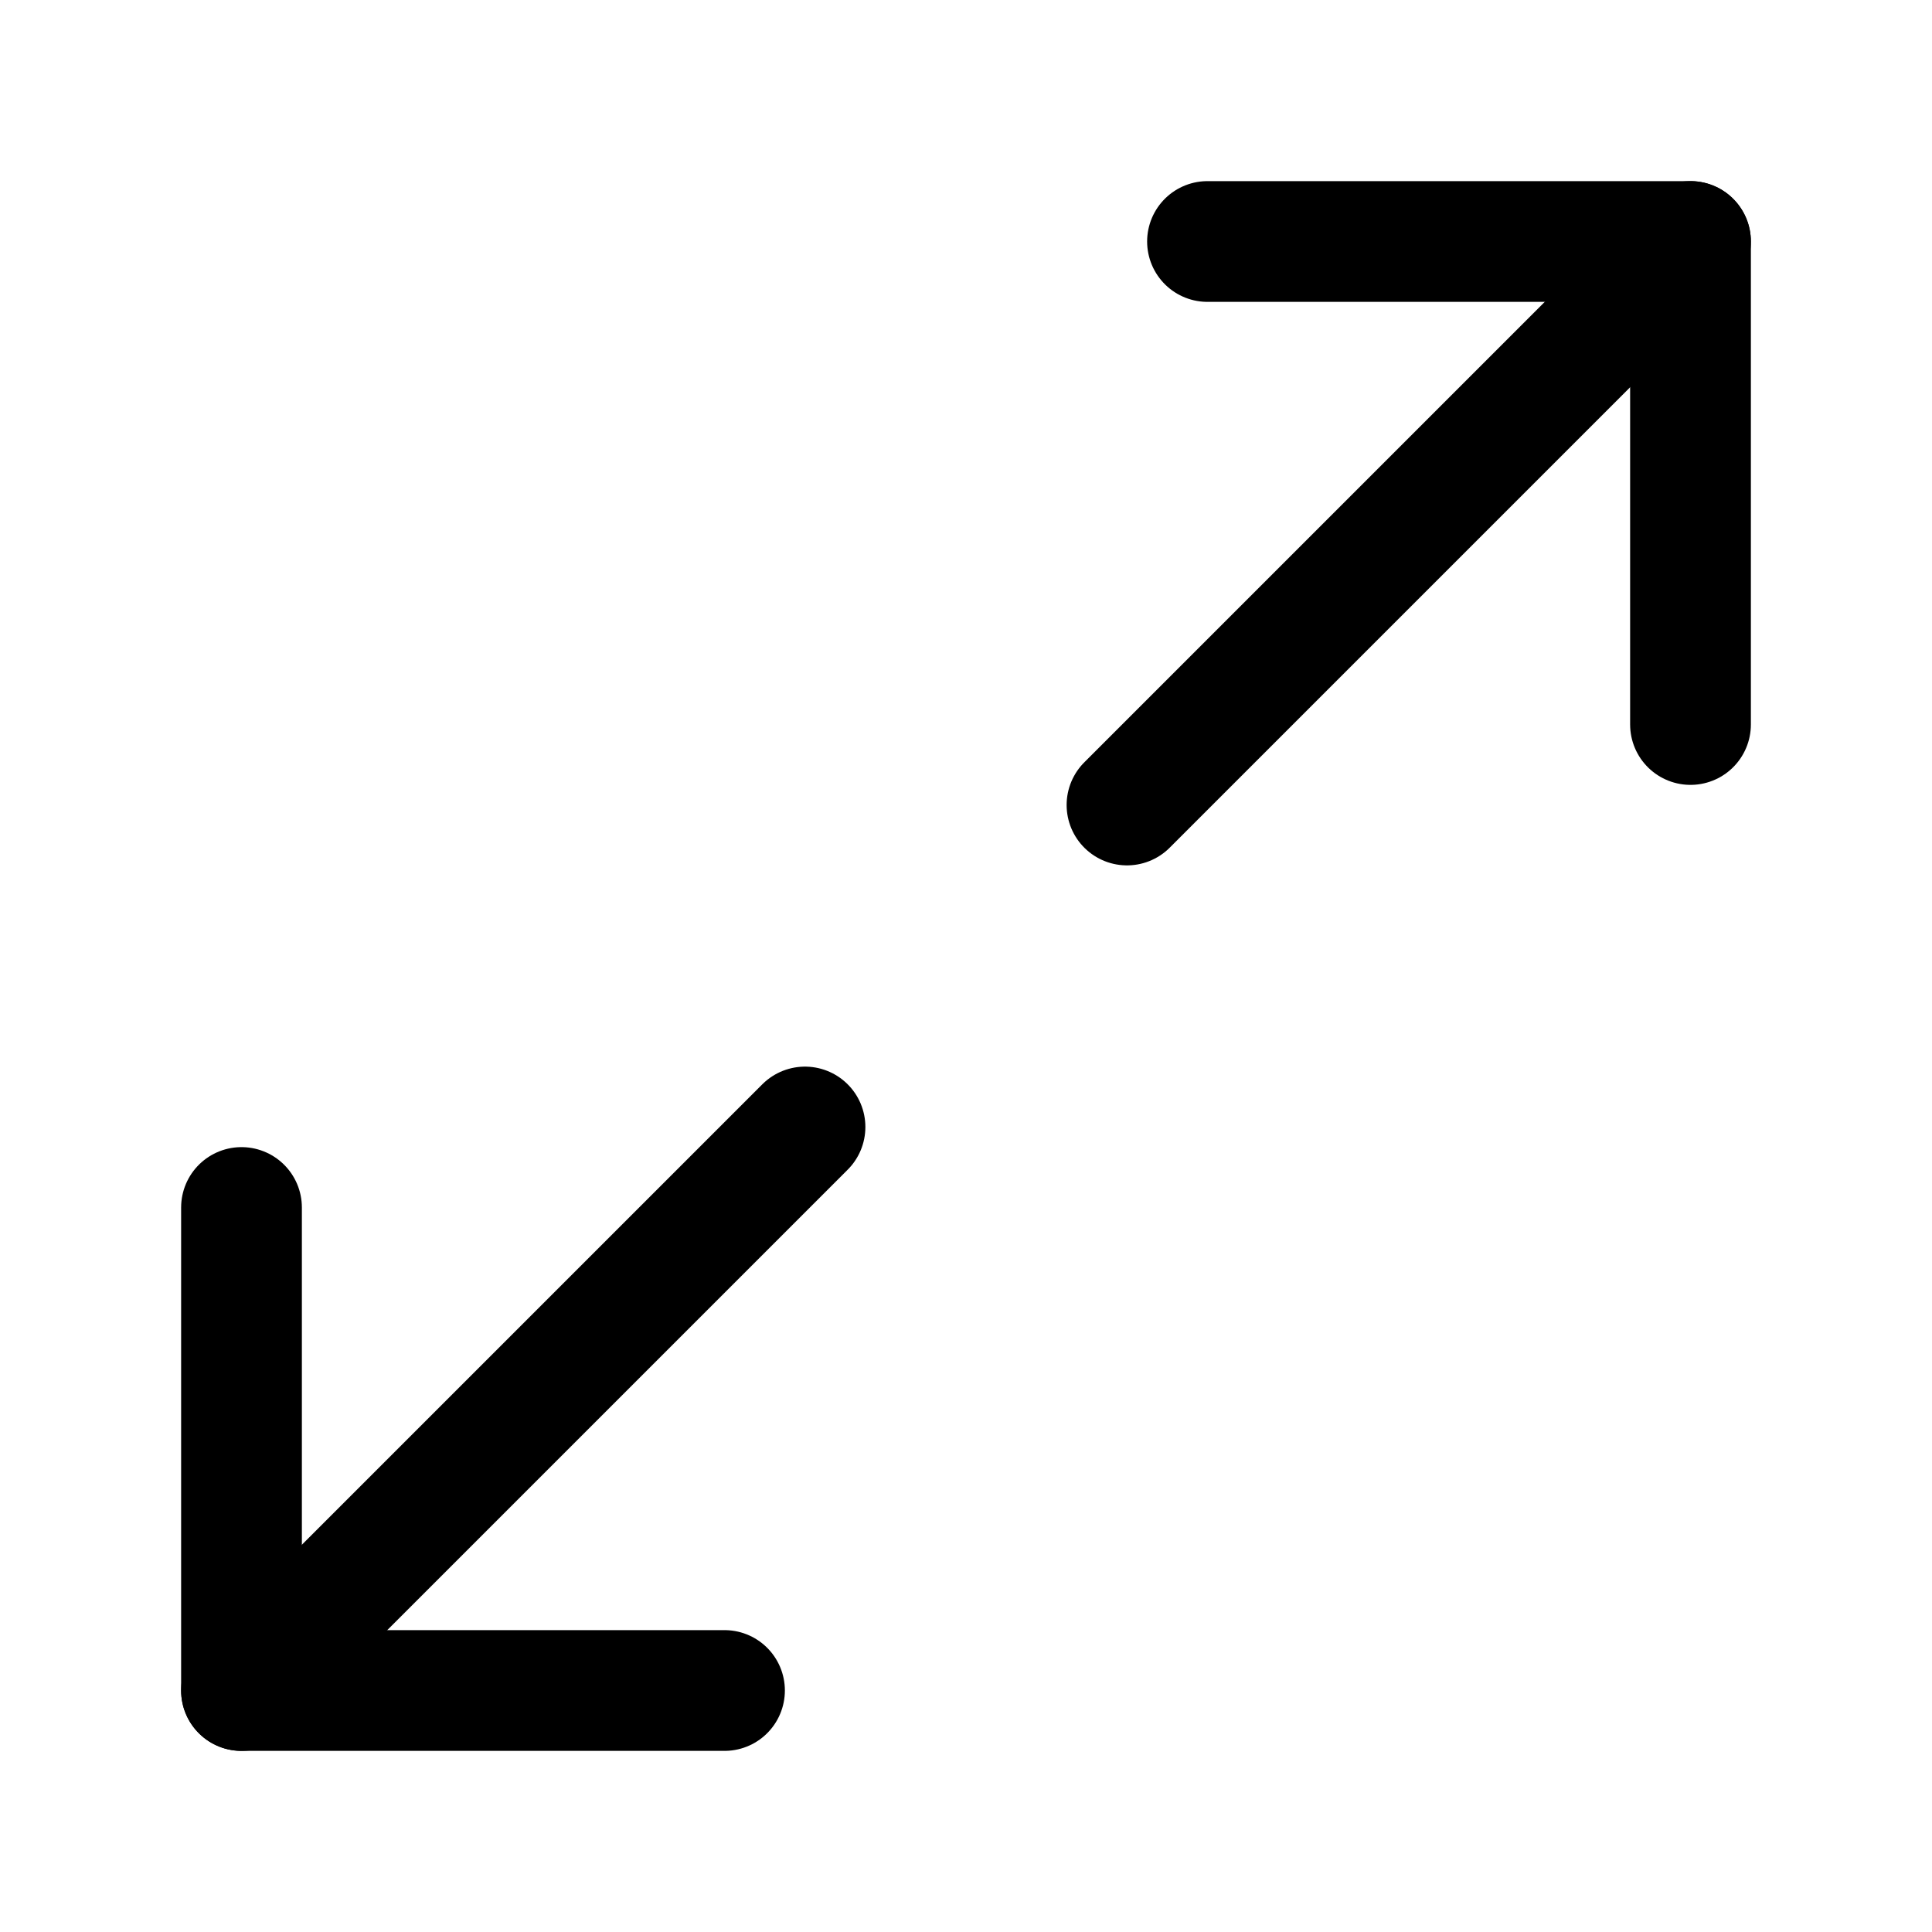
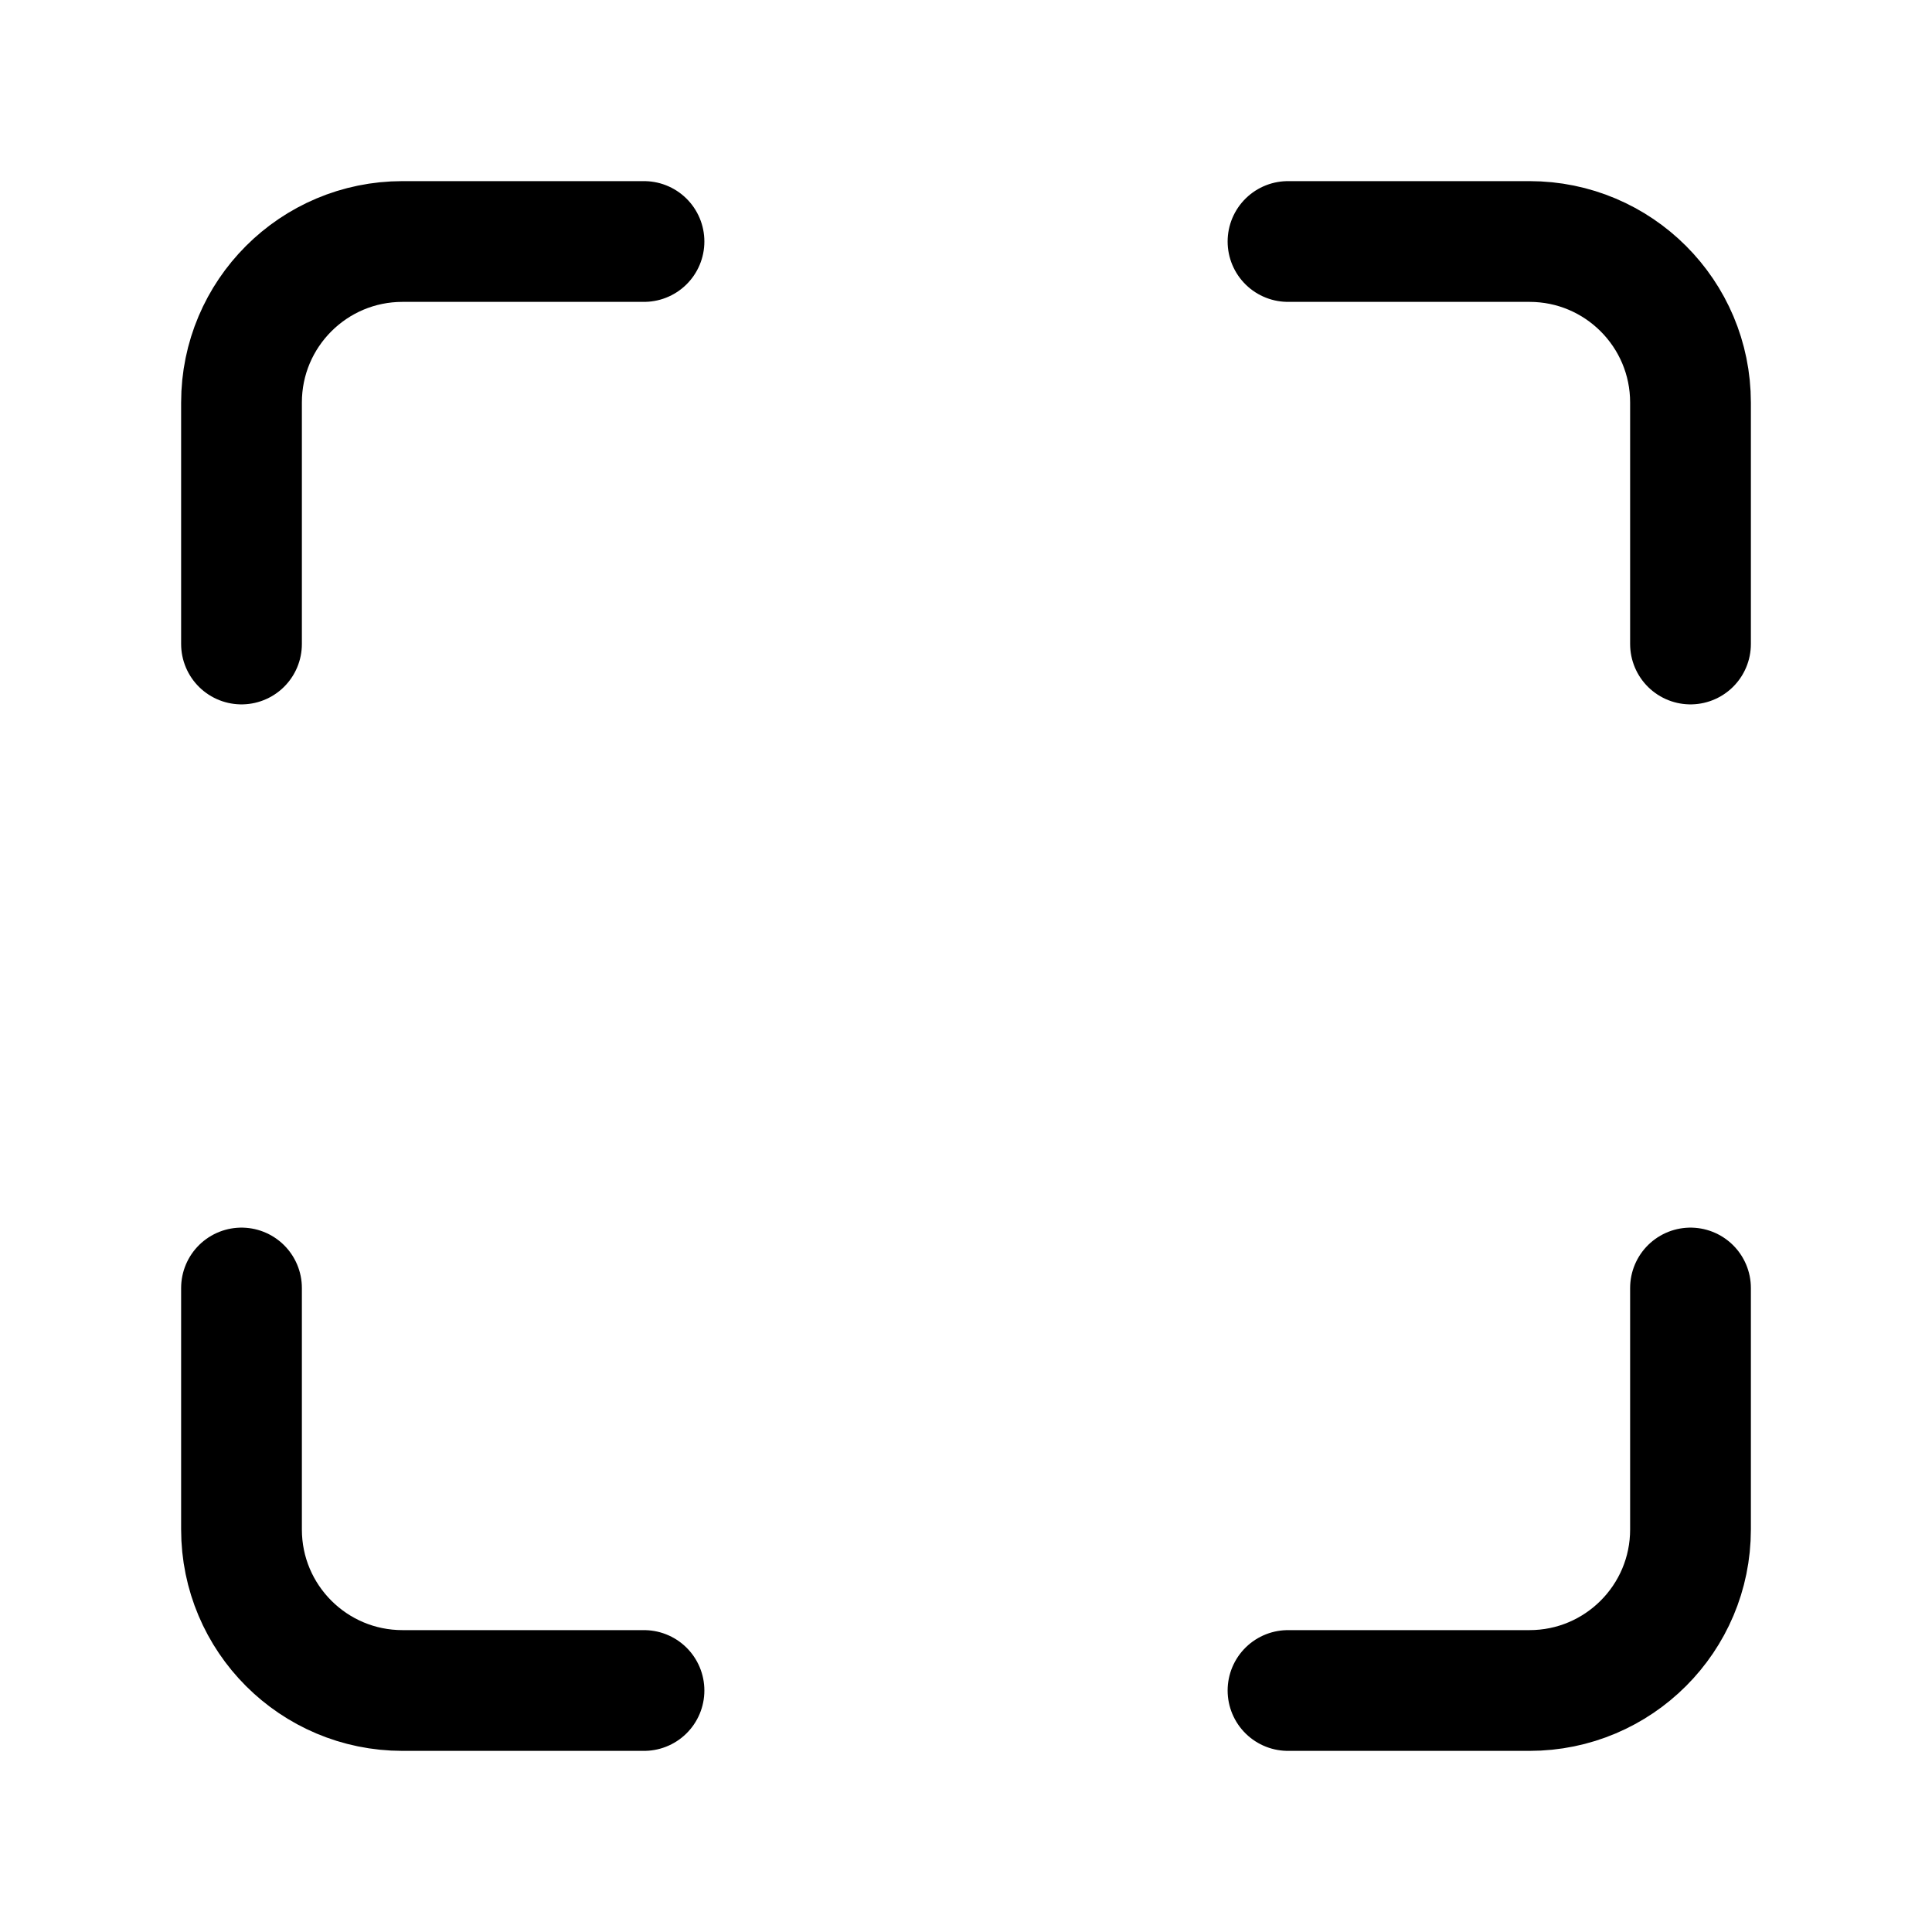
- <svg xmlns="http://www.w3.org/2000/svg" width="24" height="24" viewBox="0 0 24 24" fill="none" stroke="currentColor" stroke-width="1.5" stroke-linecap="round" stroke-linejoin="round" class="feather feather-maximize-2">
-   <polyline points="15 3 21 3 21 9" />
-   <polyline points="9 21 3 21 3 15" />
-   <line x1="21" y1="3" x2="14" y2="10" />
-   <line x1="3" y1="21" x2="10" y2="14" />
+ <svg xmlns="http://www.w3.org/2000/svg" width="24" height="24" viewBox="0 0 24 24" fill="none" stroke="currentColor" stroke-width="1.5" stroke-linecap="round" stroke-linejoin="round" class="feather feather-maximize">
+   <path d="M8 3H5a2 2 0 0 0-2 2v3m18 0V5a2 2 0 0 0-2-2h-3m0 18h3a2 2 0 0 0 2-2v-3M3 16v3a2 2 0 0 0 2 2h3" />
</svg>
